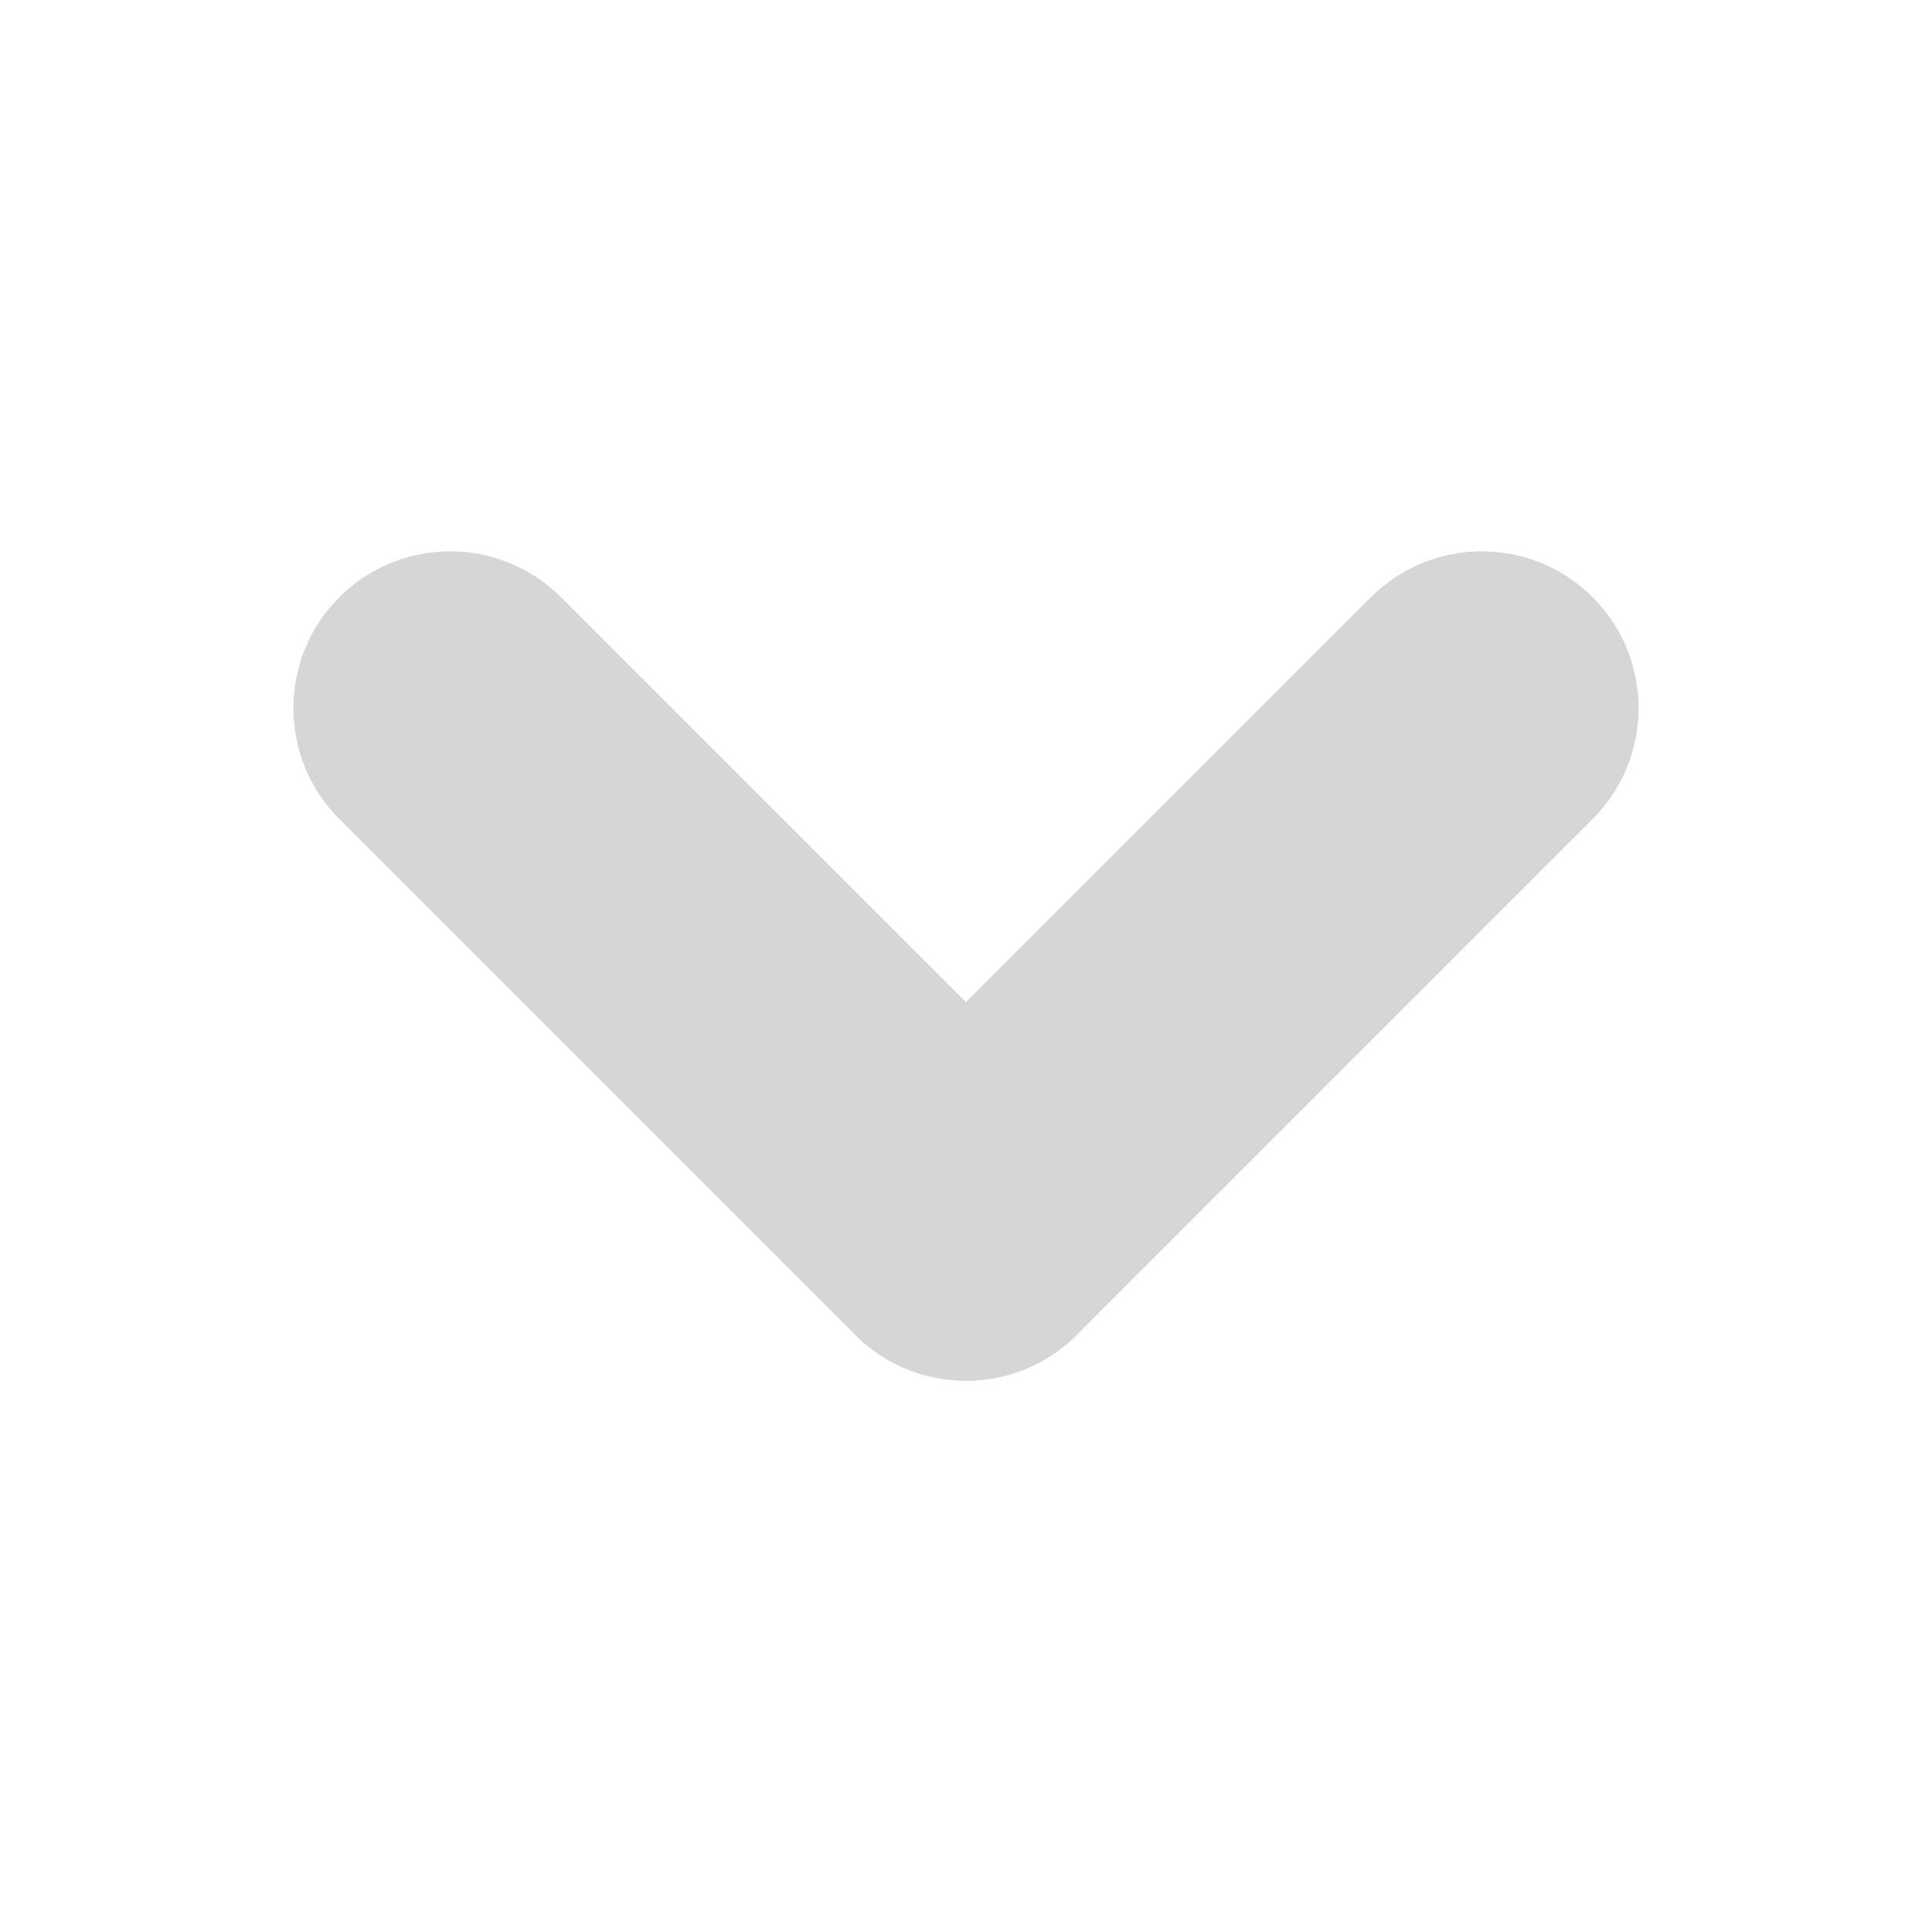
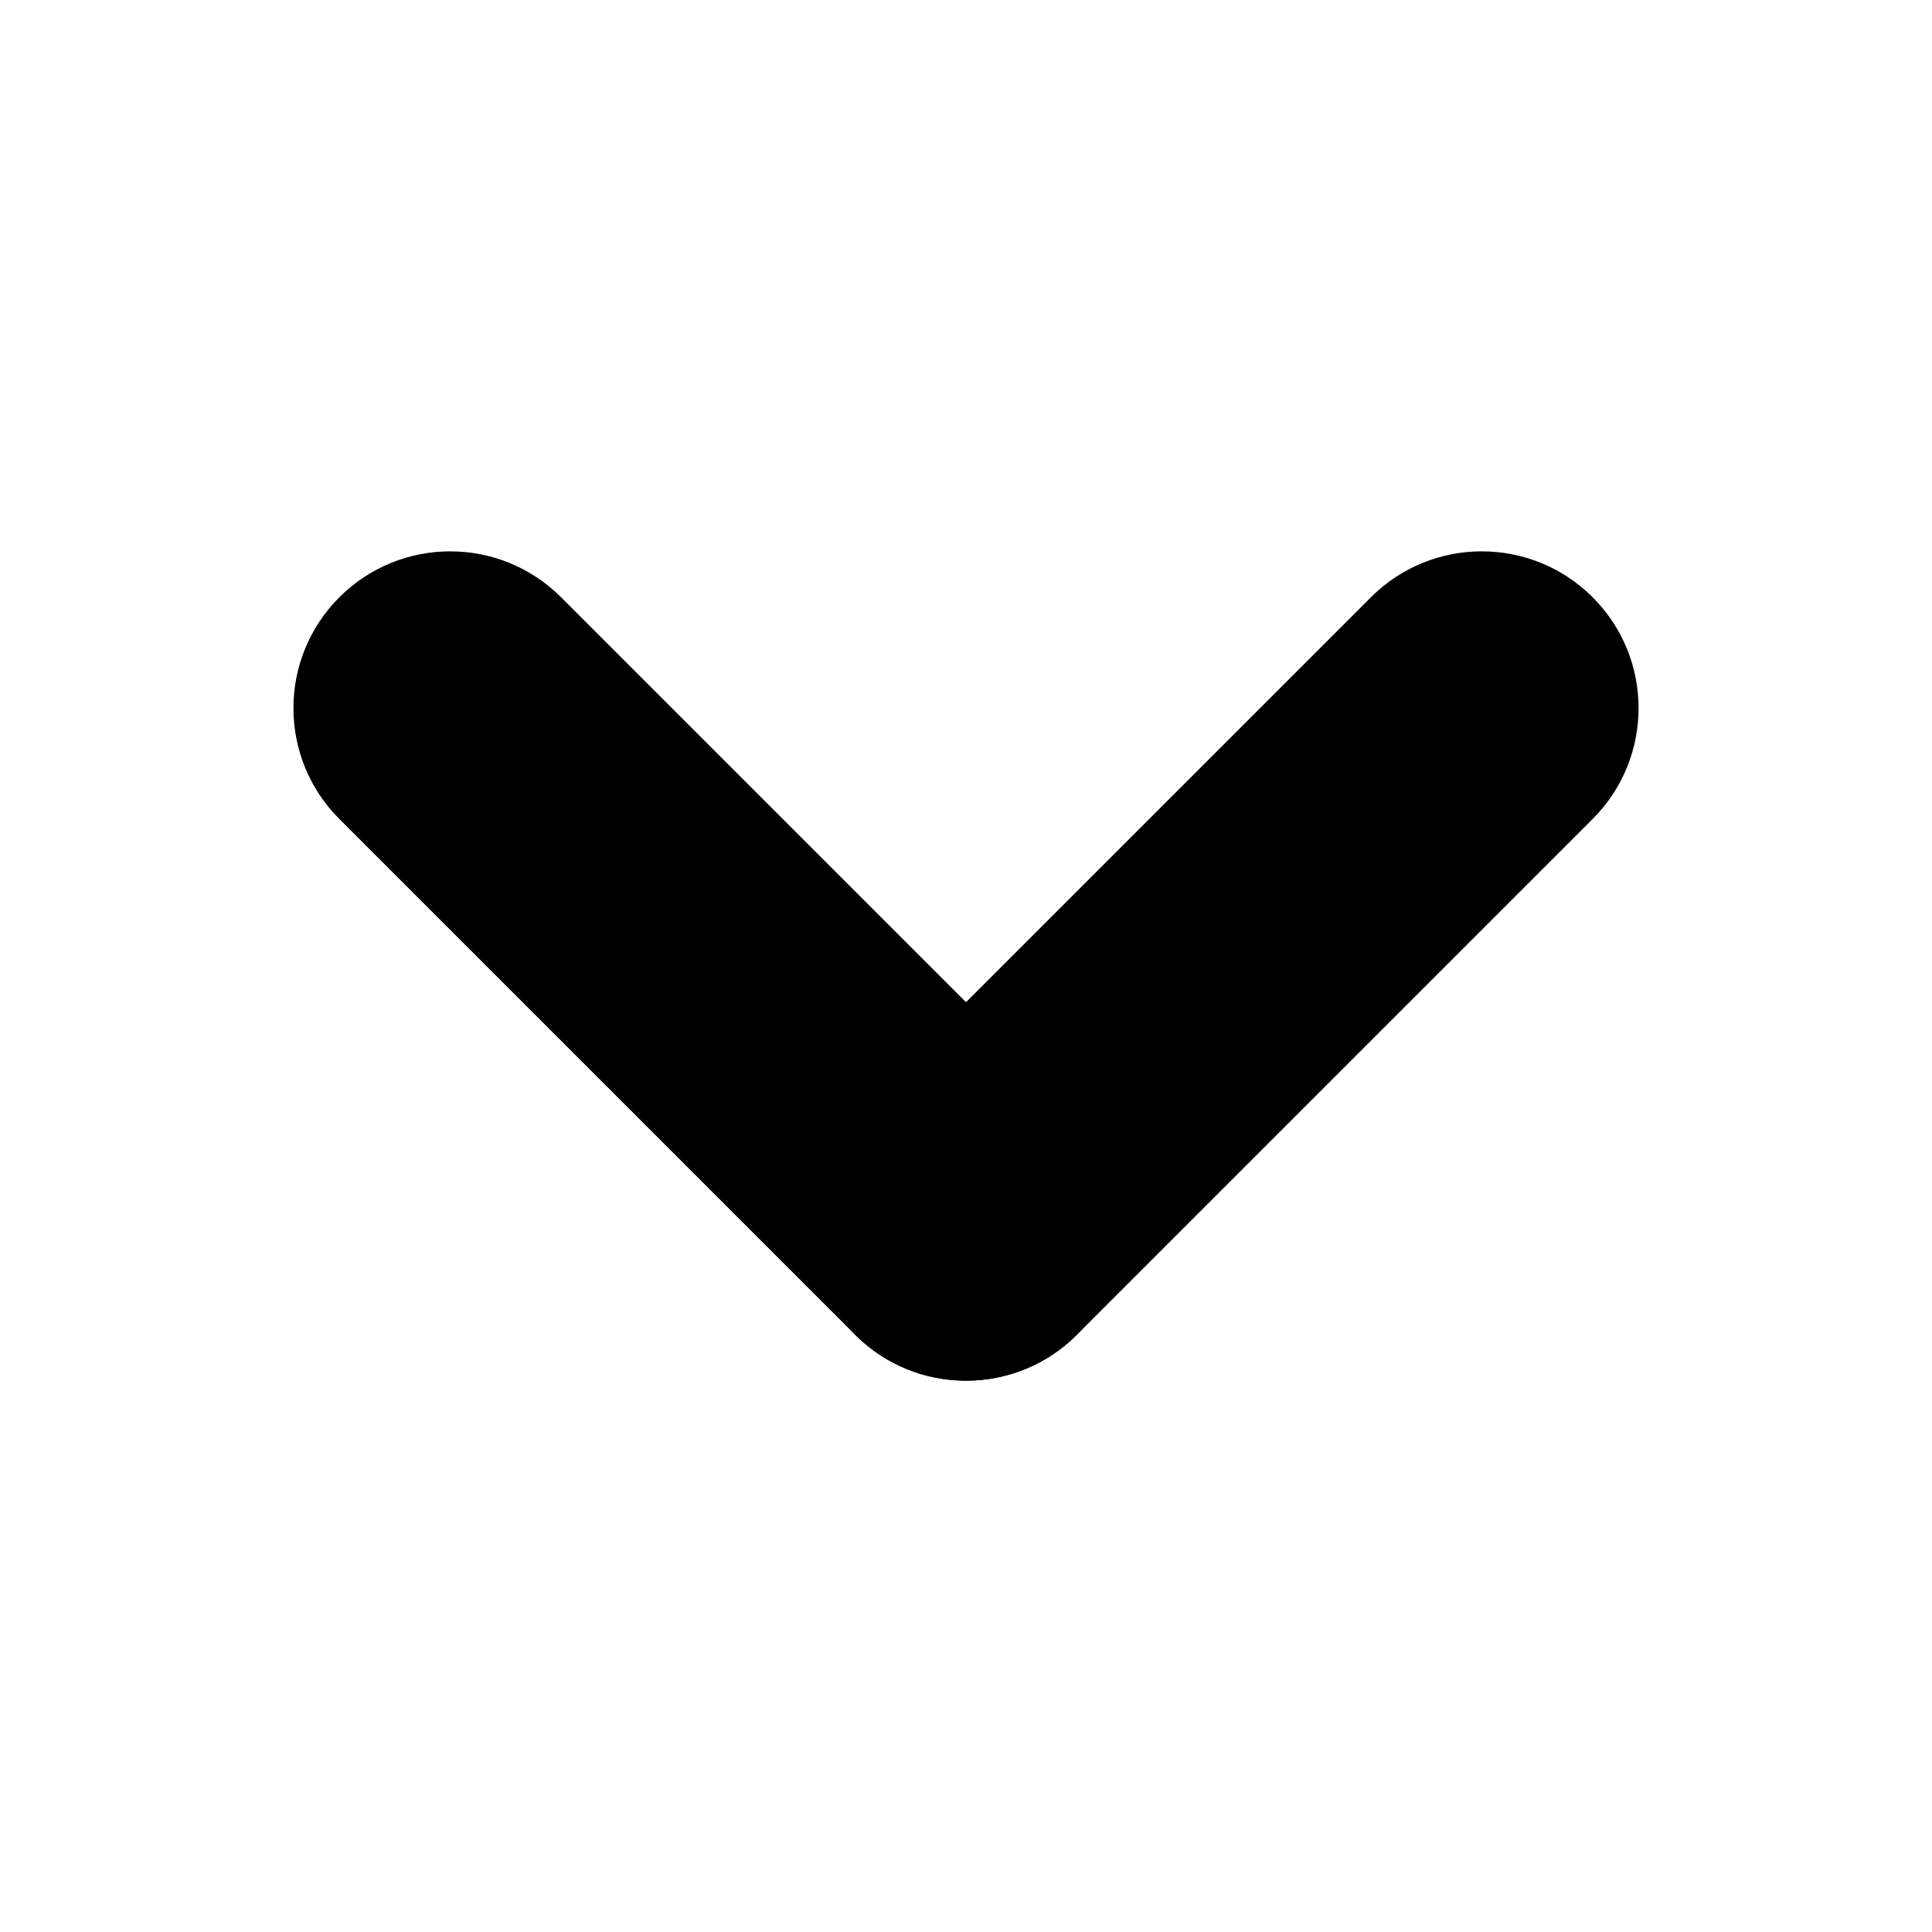
<svg xmlns="http://www.w3.org/2000/svg" id="Chevron_Down" data-name="Chevron Down" viewBox="0 0 360 360">
  <defs>
    <style>
      .cls-1 {
        fill: #d6d6d6;
      }
    </style>
  </defs>
-   <rect class="cls-1" x="130.88" y="150.78" width="194.35" height="58.43" rx="29.22" ry="29.22" transform="translate(516.59 146.02) rotate(135)" />
-   <rect class="cls-1" x="34.77" y="150.78" width="194.35" height="58.43" rx="29.22" ry="29.22" transform="translate(97.97 400.58) rotate(-135)" />
+   <rect className="cls-1" x="130.88" y="150.78" width="194.35" height="58.43" rx="29.22" ry="29.22" transform="translate(516.59 146.02) rotate(135)" />
+   <rect className="cls-1" x="34.77" y="150.78" width="194.35" height="58.43" rx="29.22" ry="29.22" transform="translate(97.97 400.58) rotate(-135)" />
</svg>
